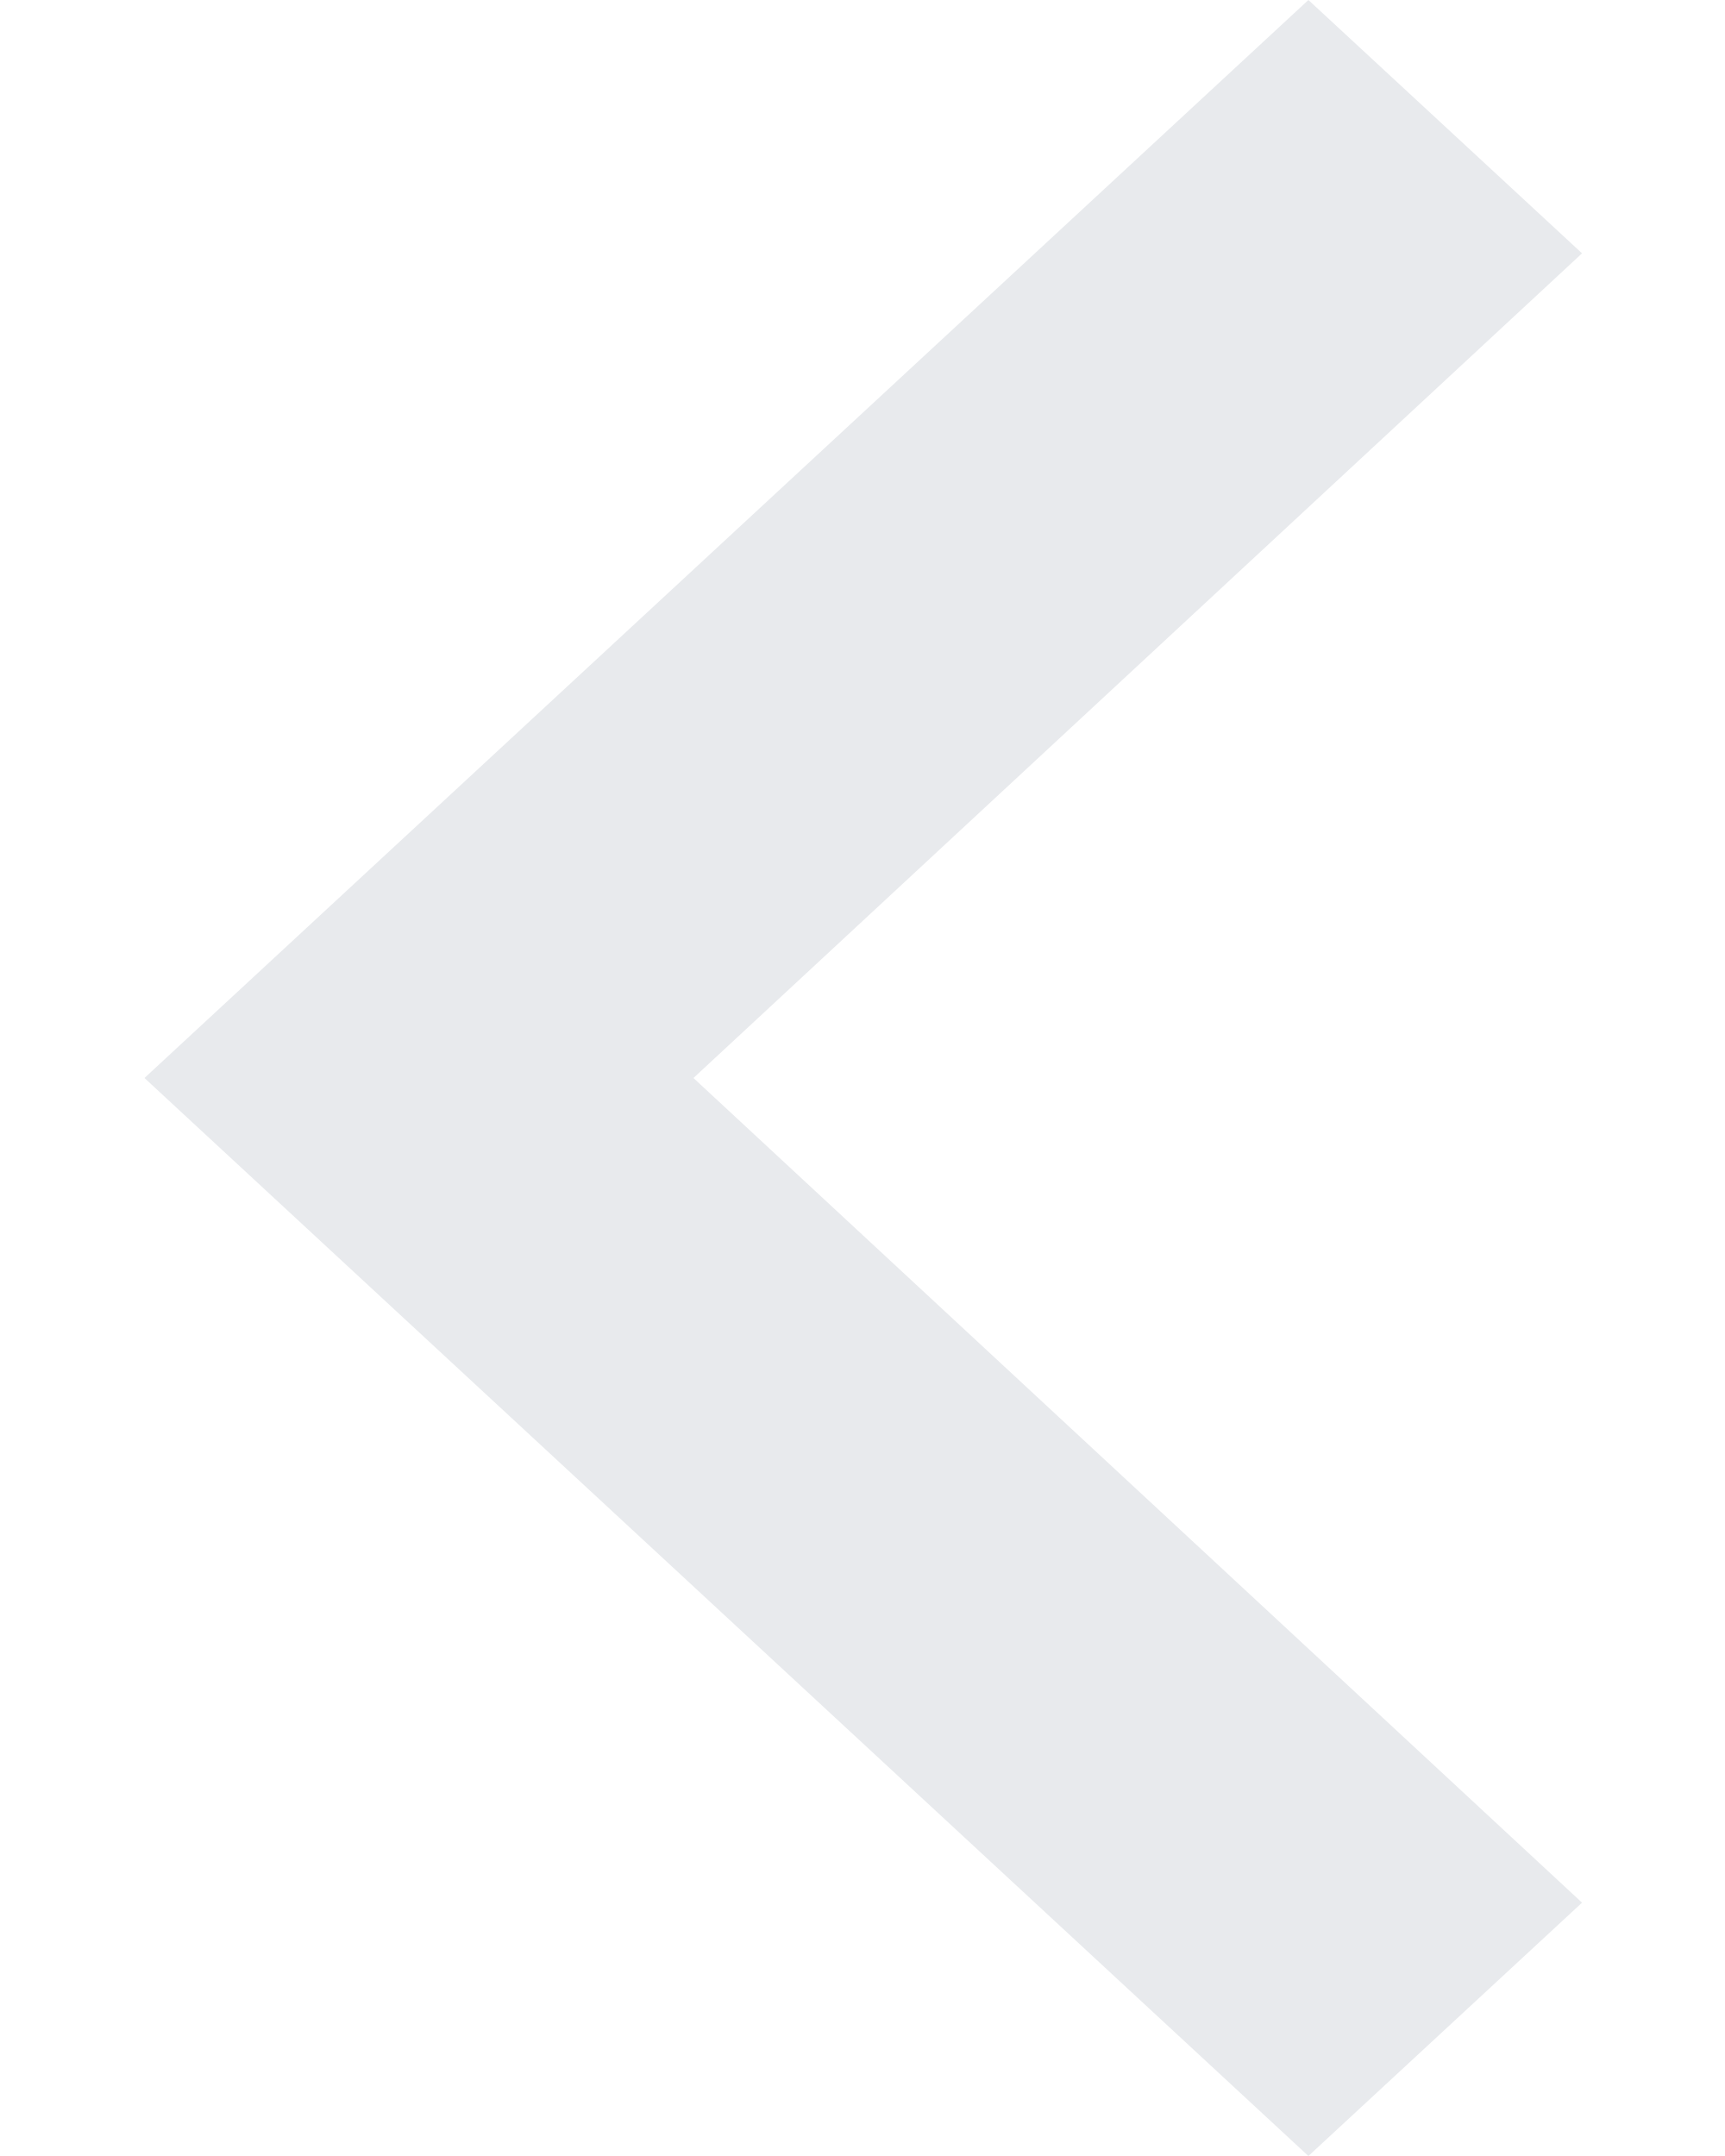
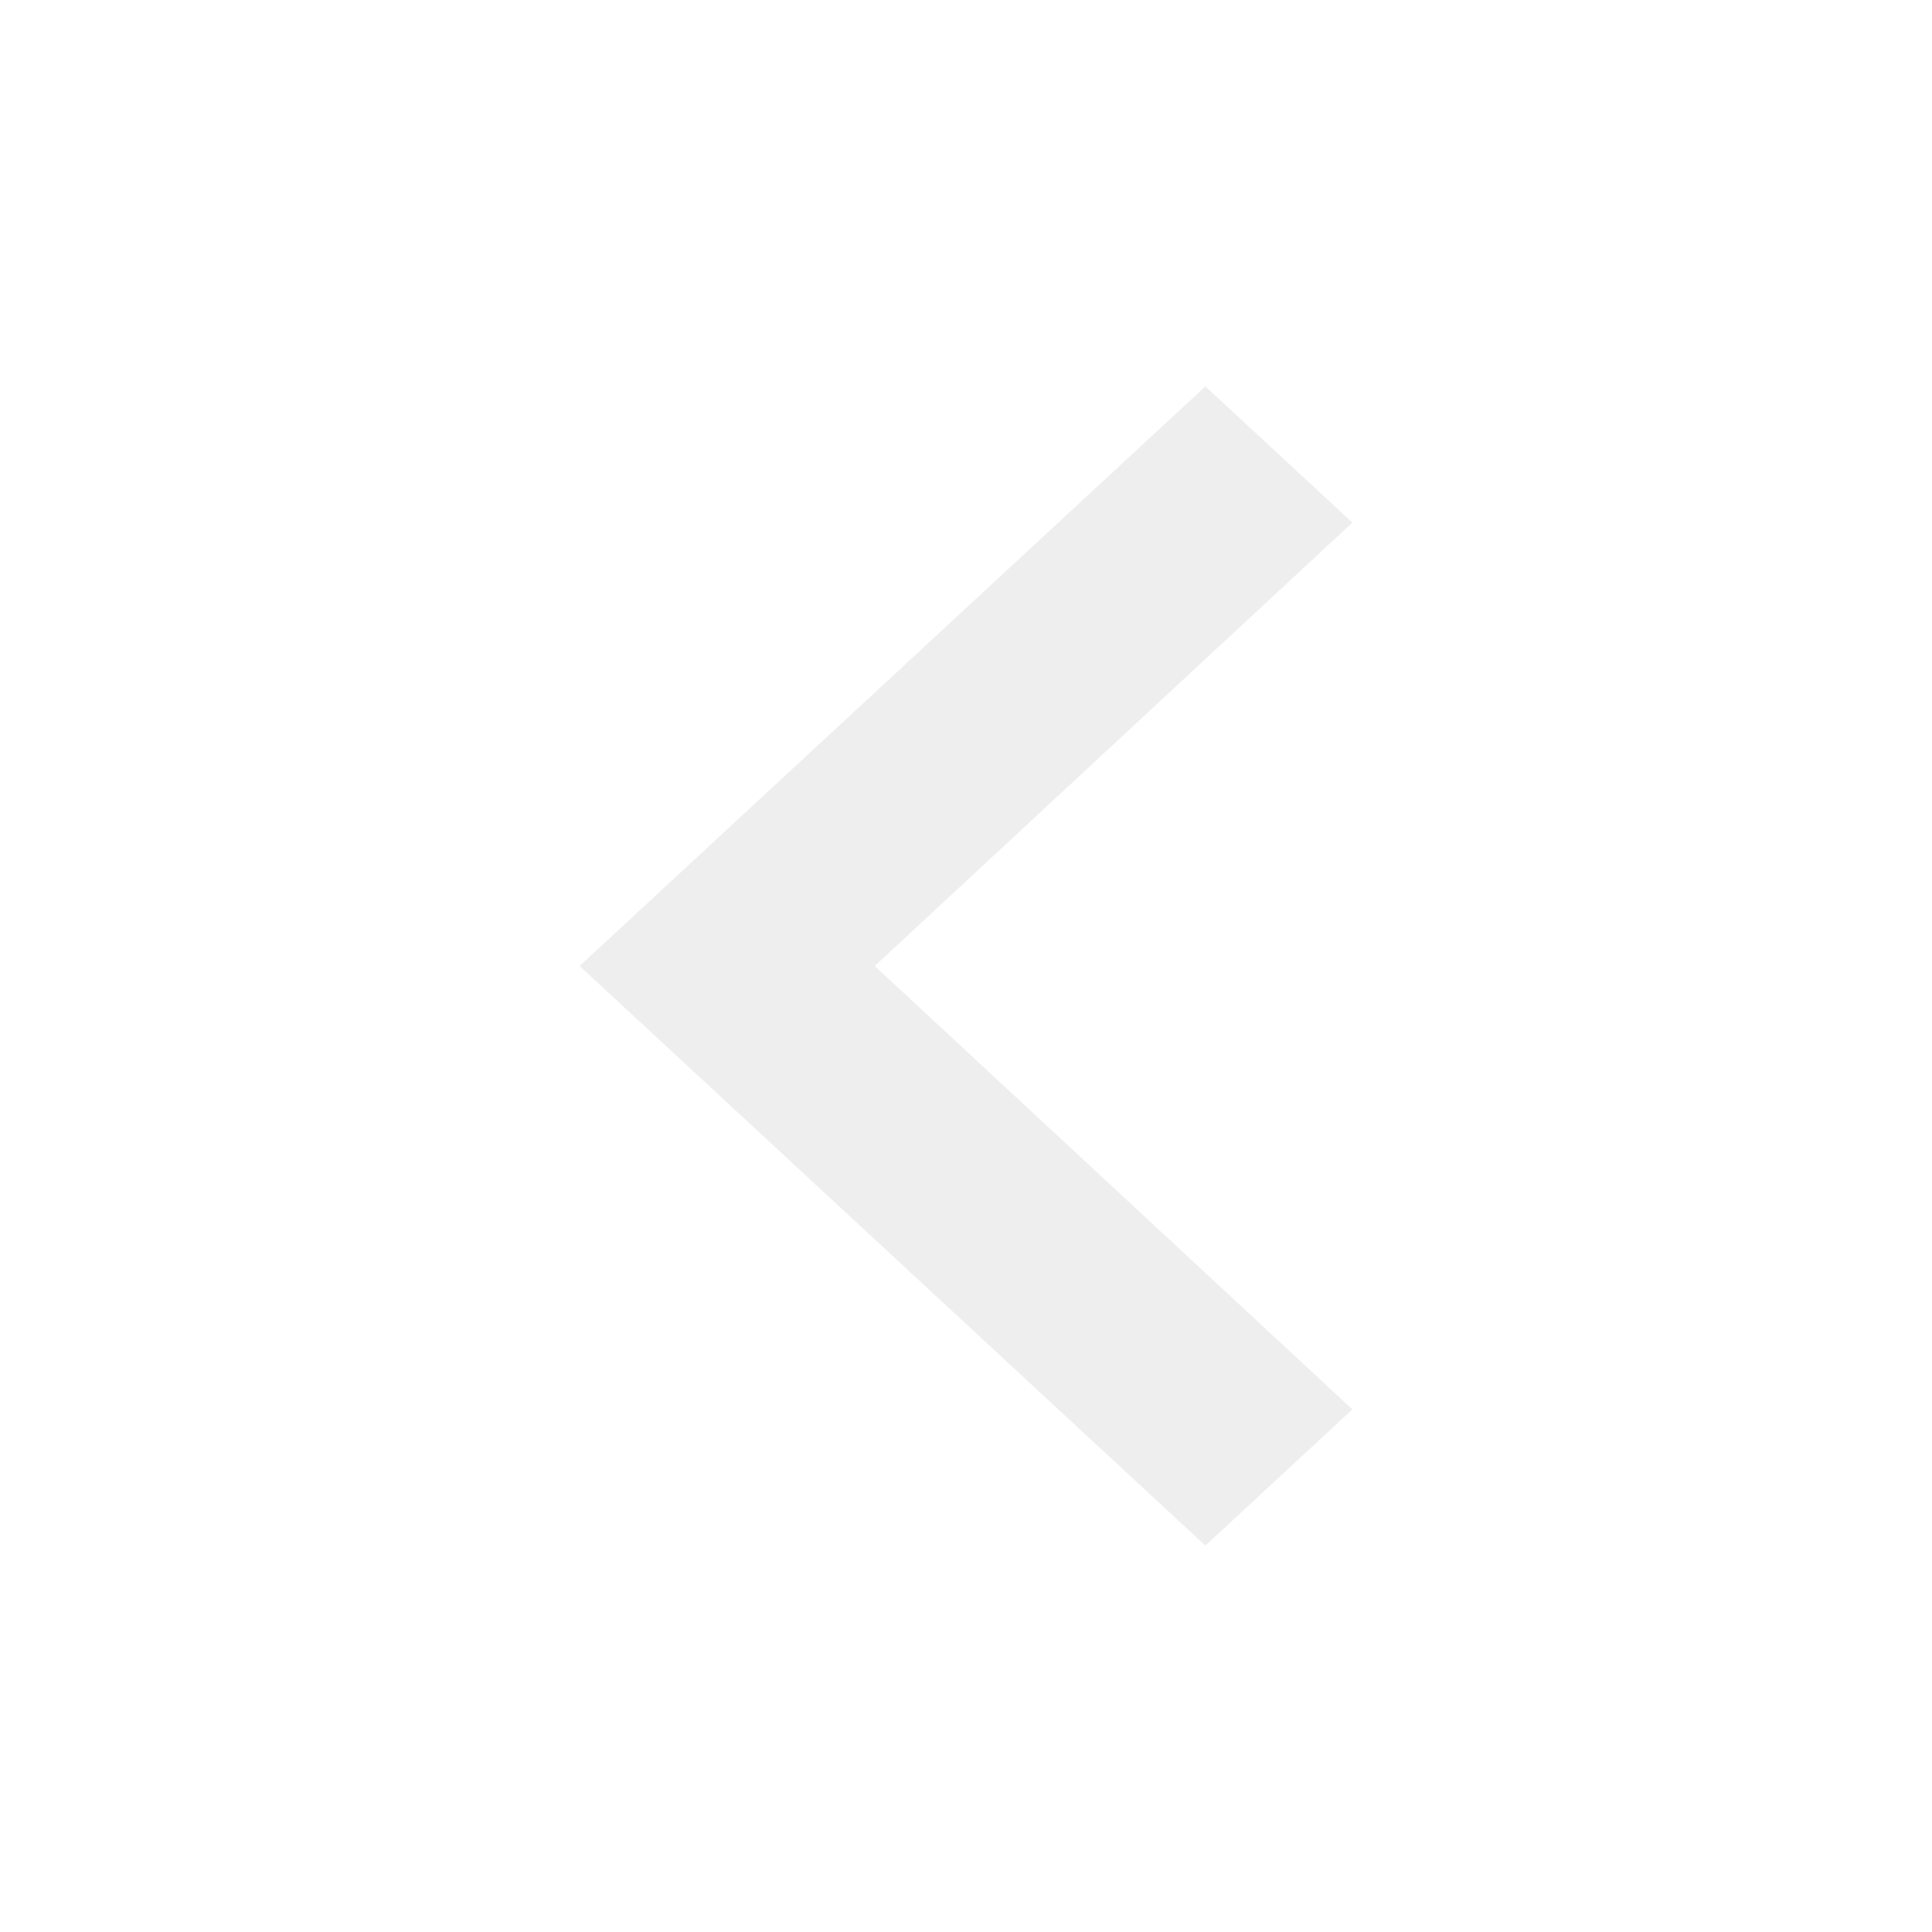
- <svg xmlns="http://www.w3.org/2000/svg" width="8" height="10" viewBox="0 0 8 10" fill="none">
-   <path fill-rule="evenodd" clip-rule="evenodd" d="M7.337 8.825L3.216 5L7.337 1.175L6.068 0L0.67 5L6.068 10L7.337 8.825Z" fill="#E8EAED" />
+ <svg xmlns="http://www.w3.org/2000/svg" width="20" height="20" viewBox="0 0 20 20" fill="none">
+   <path fill-rule="evenodd" clip-rule="evenodd" d="M14 14.59L9.055 10L14 5.41L12.478 4L6 10L12.478 16L14 14.59Z" fill="#EEEEEE" />
</svg>
